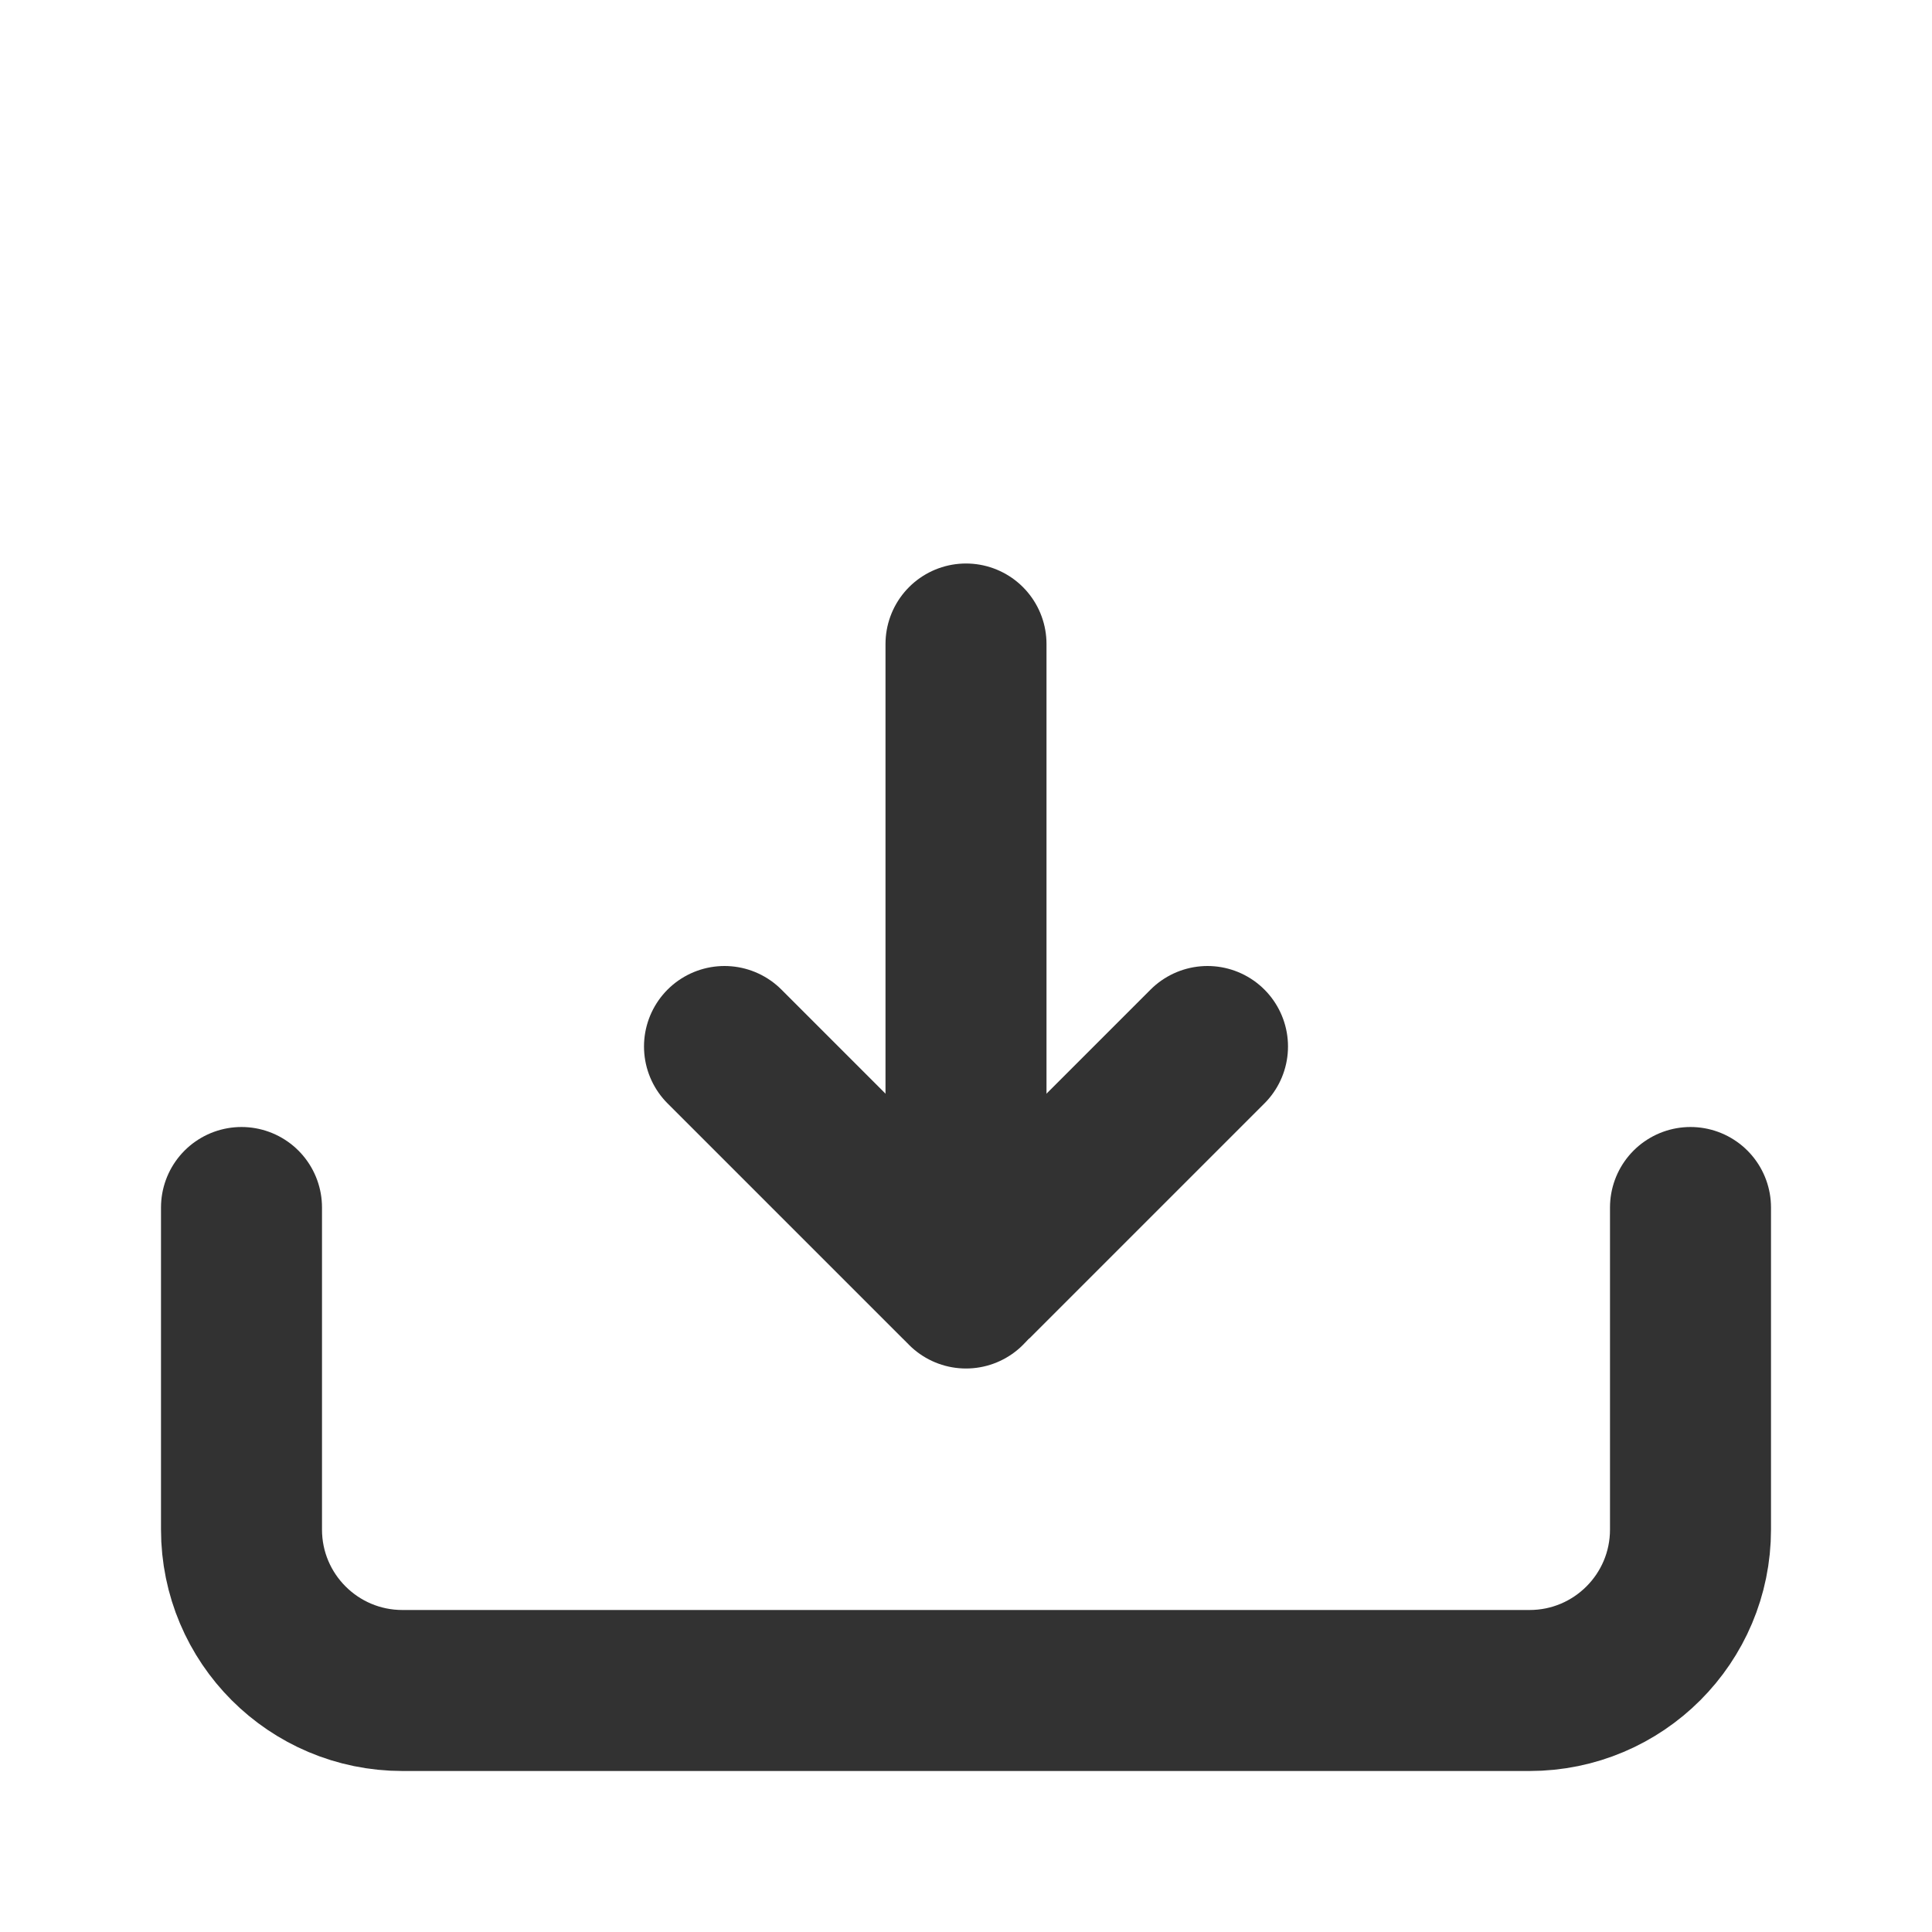
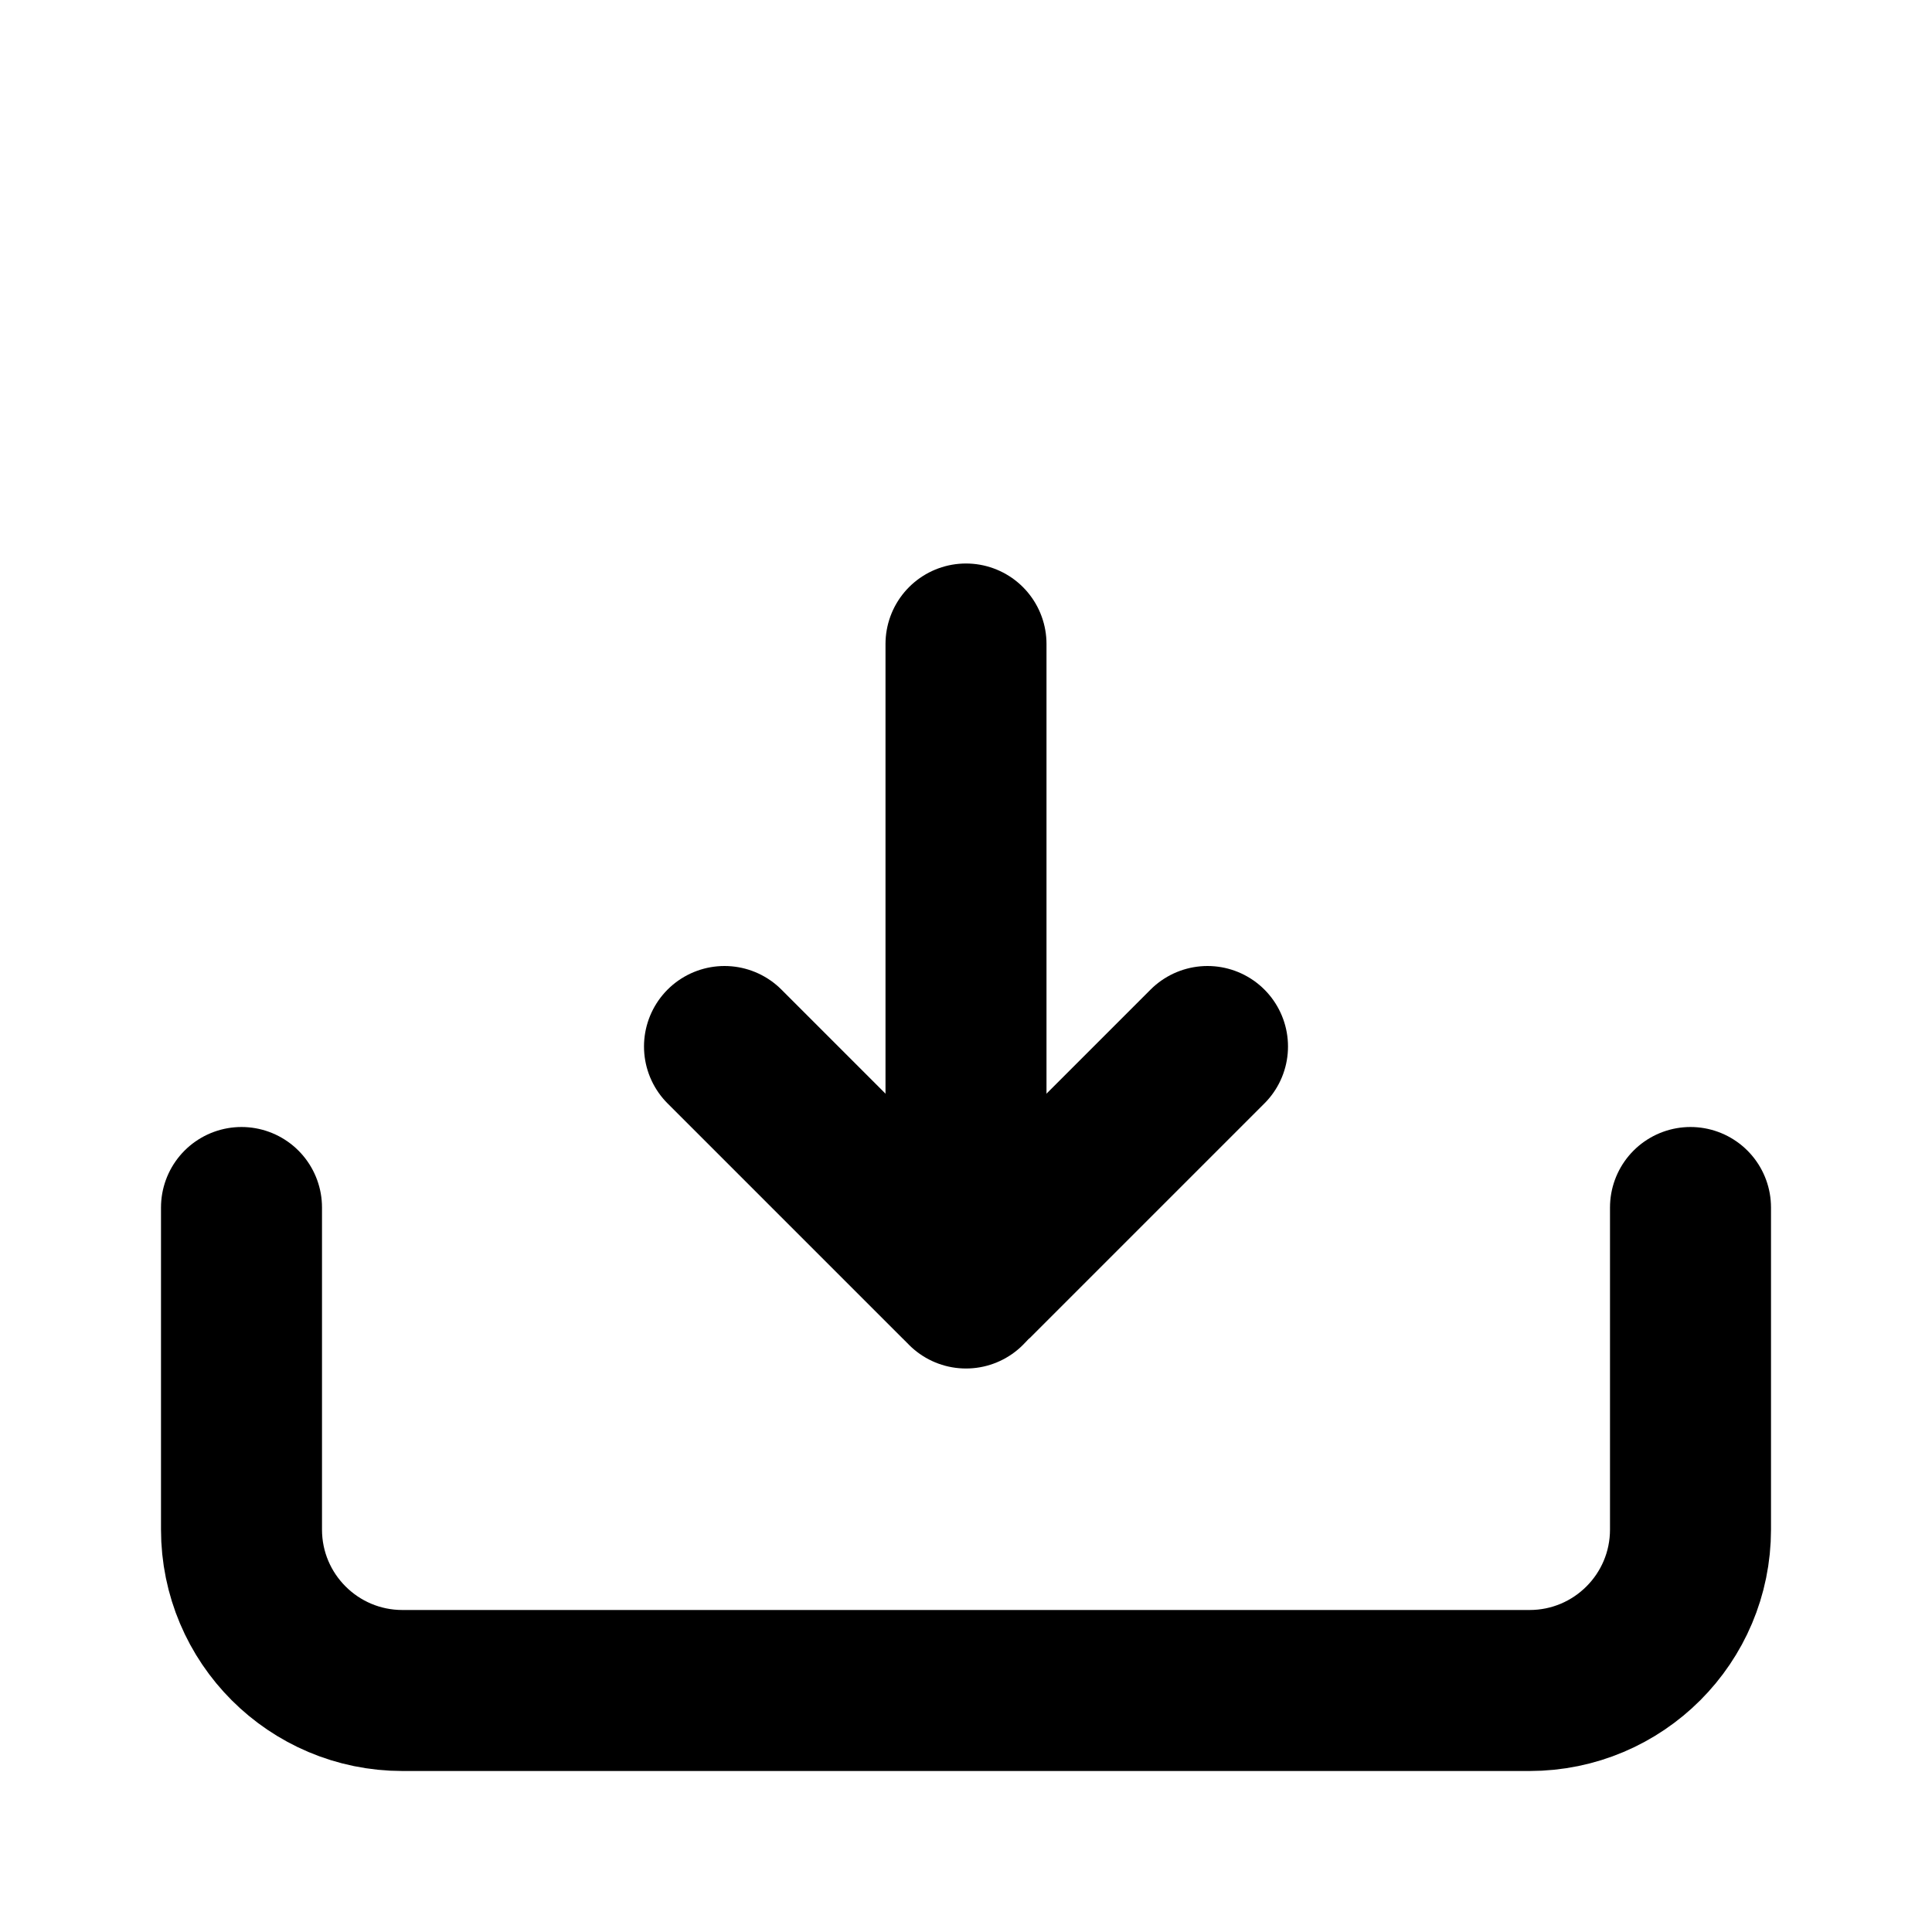
<svg xmlns="http://www.w3.org/2000/svg" width="800px" height="800px" viewBox="0 0 24 24" fill="none">
-   <path d="M12 16L12 8" stroke="#323232" stroke-width="2" stroke-linecap="round" stroke-linejoin="round" />
-   <path d="M9 13L11.913 15.913V15.913C11.961 15.961 12.039 15.961 12.087 15.913V15.913L15 13" stroke="#323232" stroke-width="2" stroke-linecap="round" stroke-linejoin="round" />
-   <path d="M3 15L3 16L3 19C3 20.105 3.895 21 5 21L19 21C20.105 21 21 20.105 21 19L21 16L21 15" stroke="#323232" stroke-width="2" stroke-linecap="round" stroke-linejoin="round" />
+   <path d="M12 16L12 8" stroke="#000000" stroke-width="2" stroke-linecap="round" stroke-linejoin="round" />
+   <path d="M9 13L11.913 15.913V15.913C11.961 15.961 12.039 15.961 12.087 15.913V15.913L15 13" stroke="#000000" stroke-width="2" stroke-linecap="round" stroke-linejoin="round" />
+   <path d="M3 15L3 16L3 19C3 20.105 3.895 21 5 21L19 21C20.105 21 21 20.105 21 19L21 16L21 15" stroke="#000000" stroke-width="2" stroke-linecap="round" stroke-linejoin="round" />
</svg>
